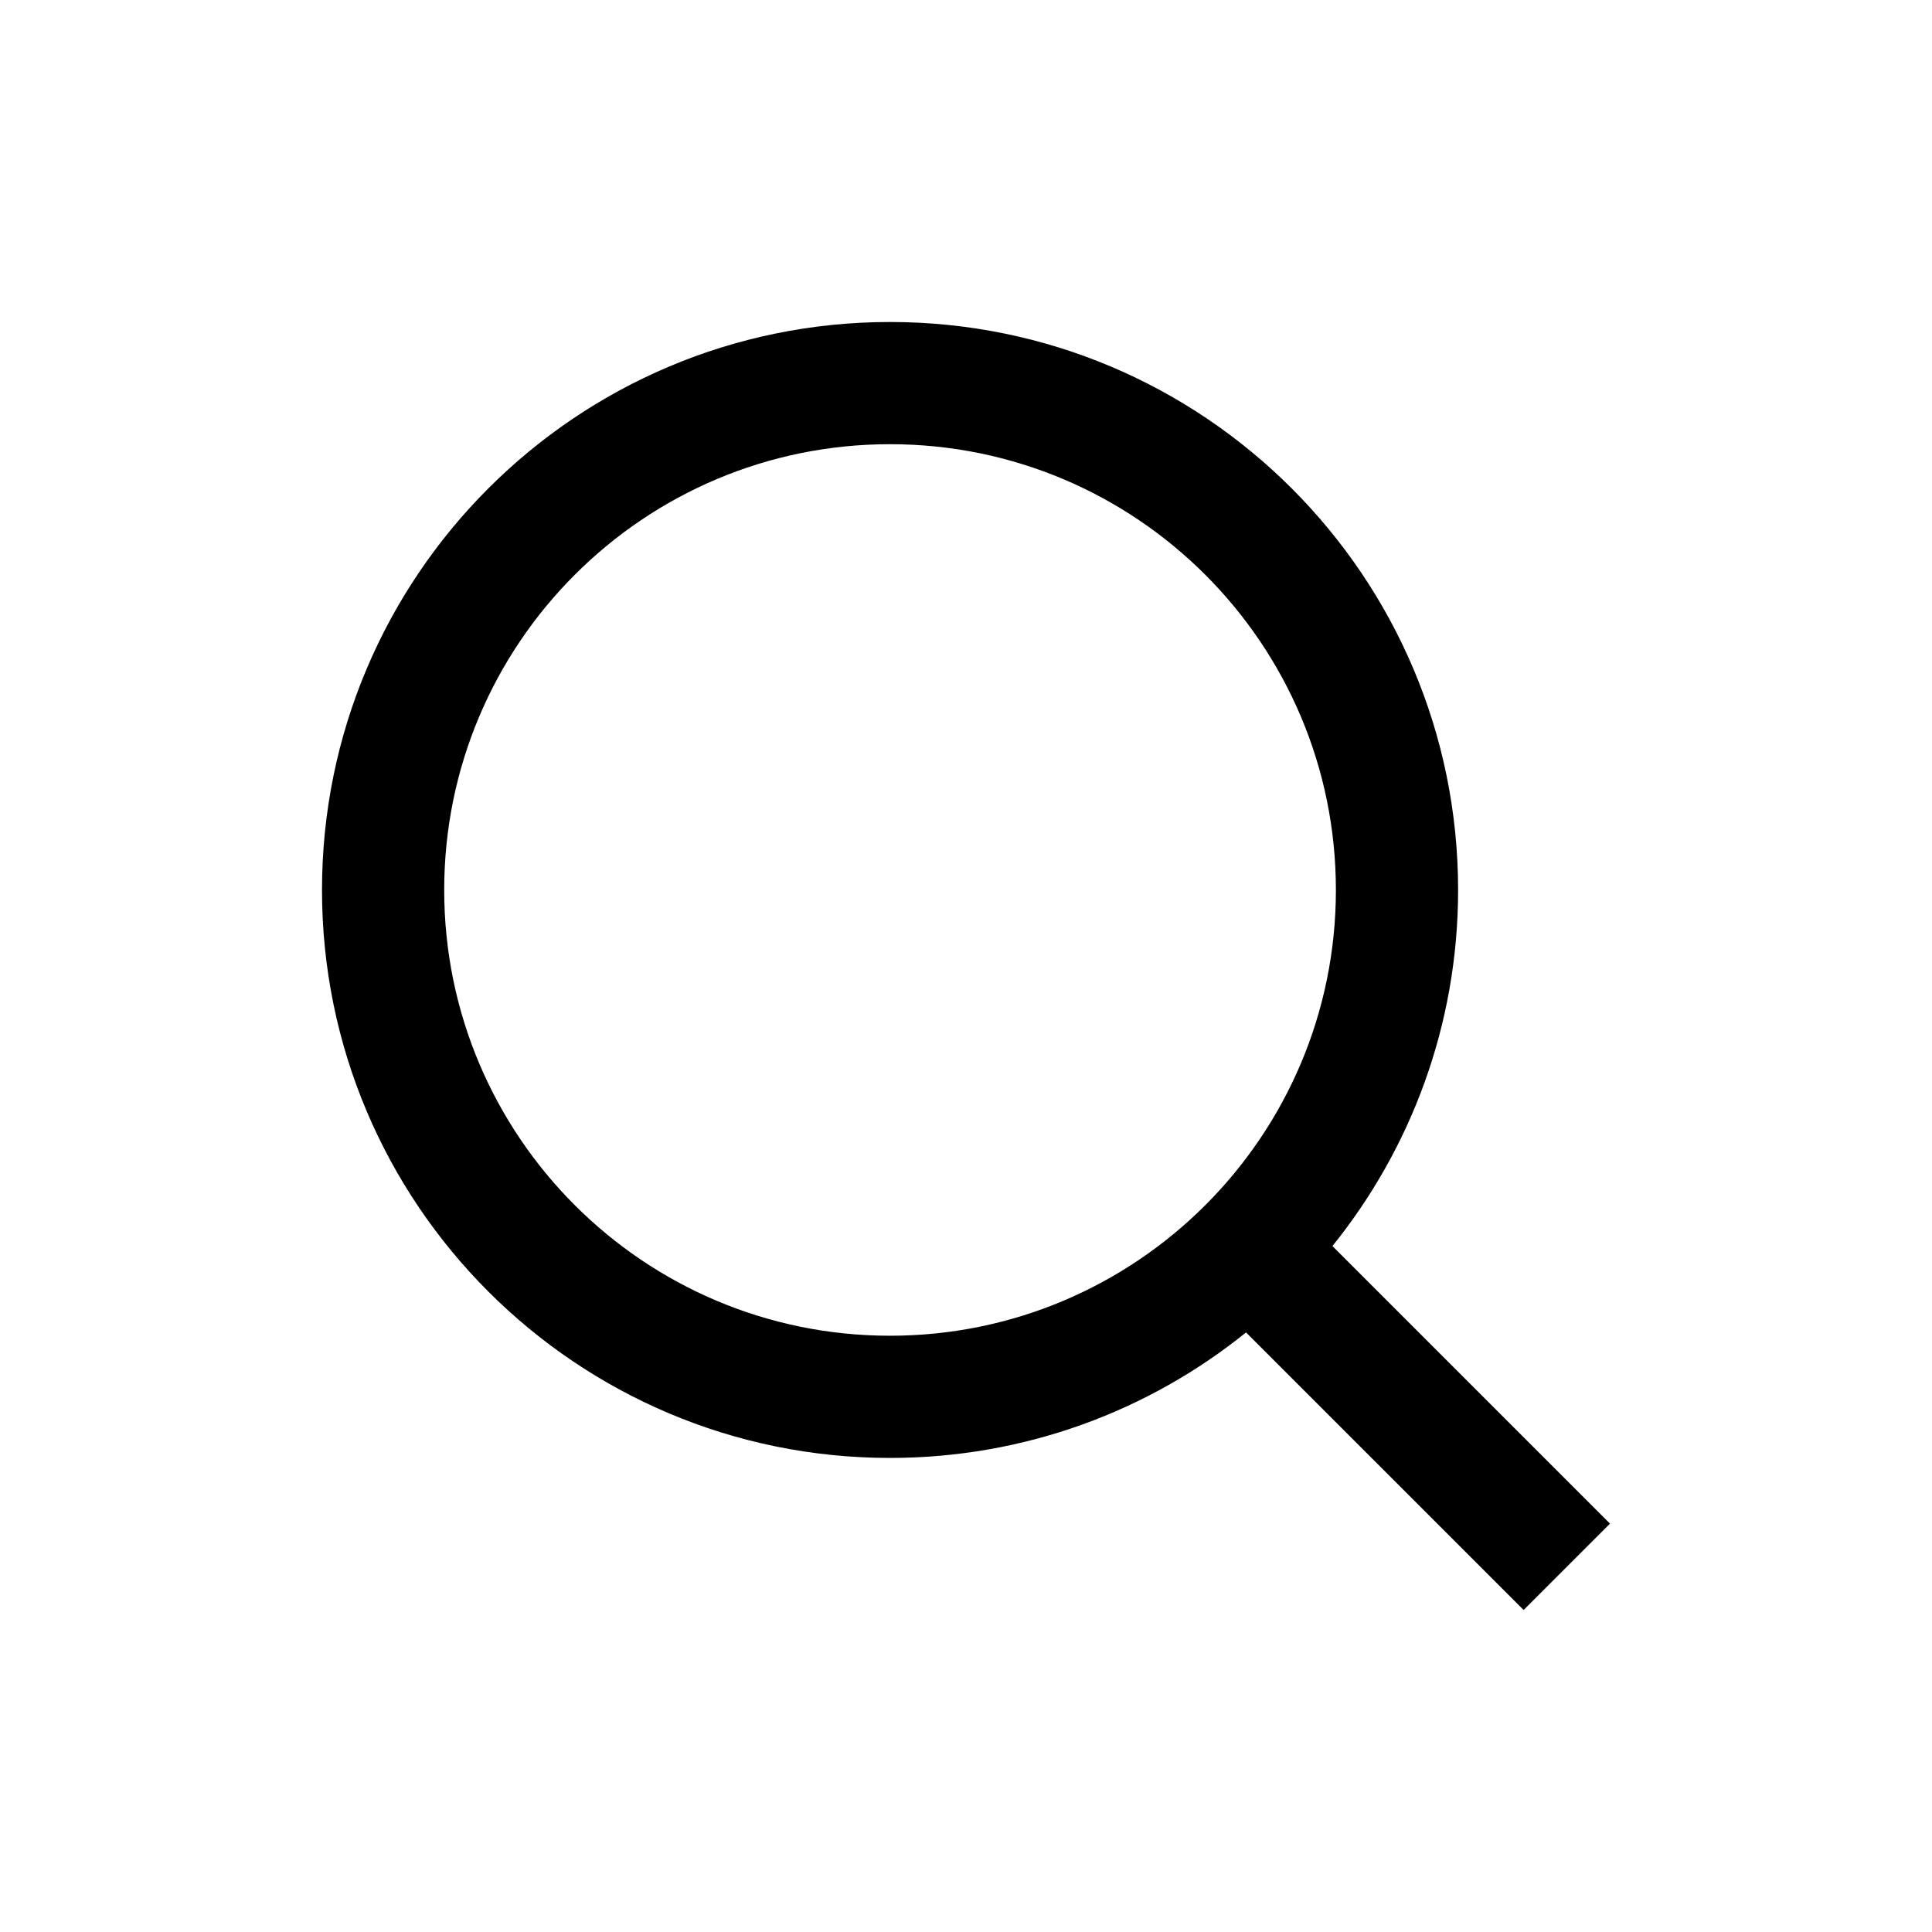
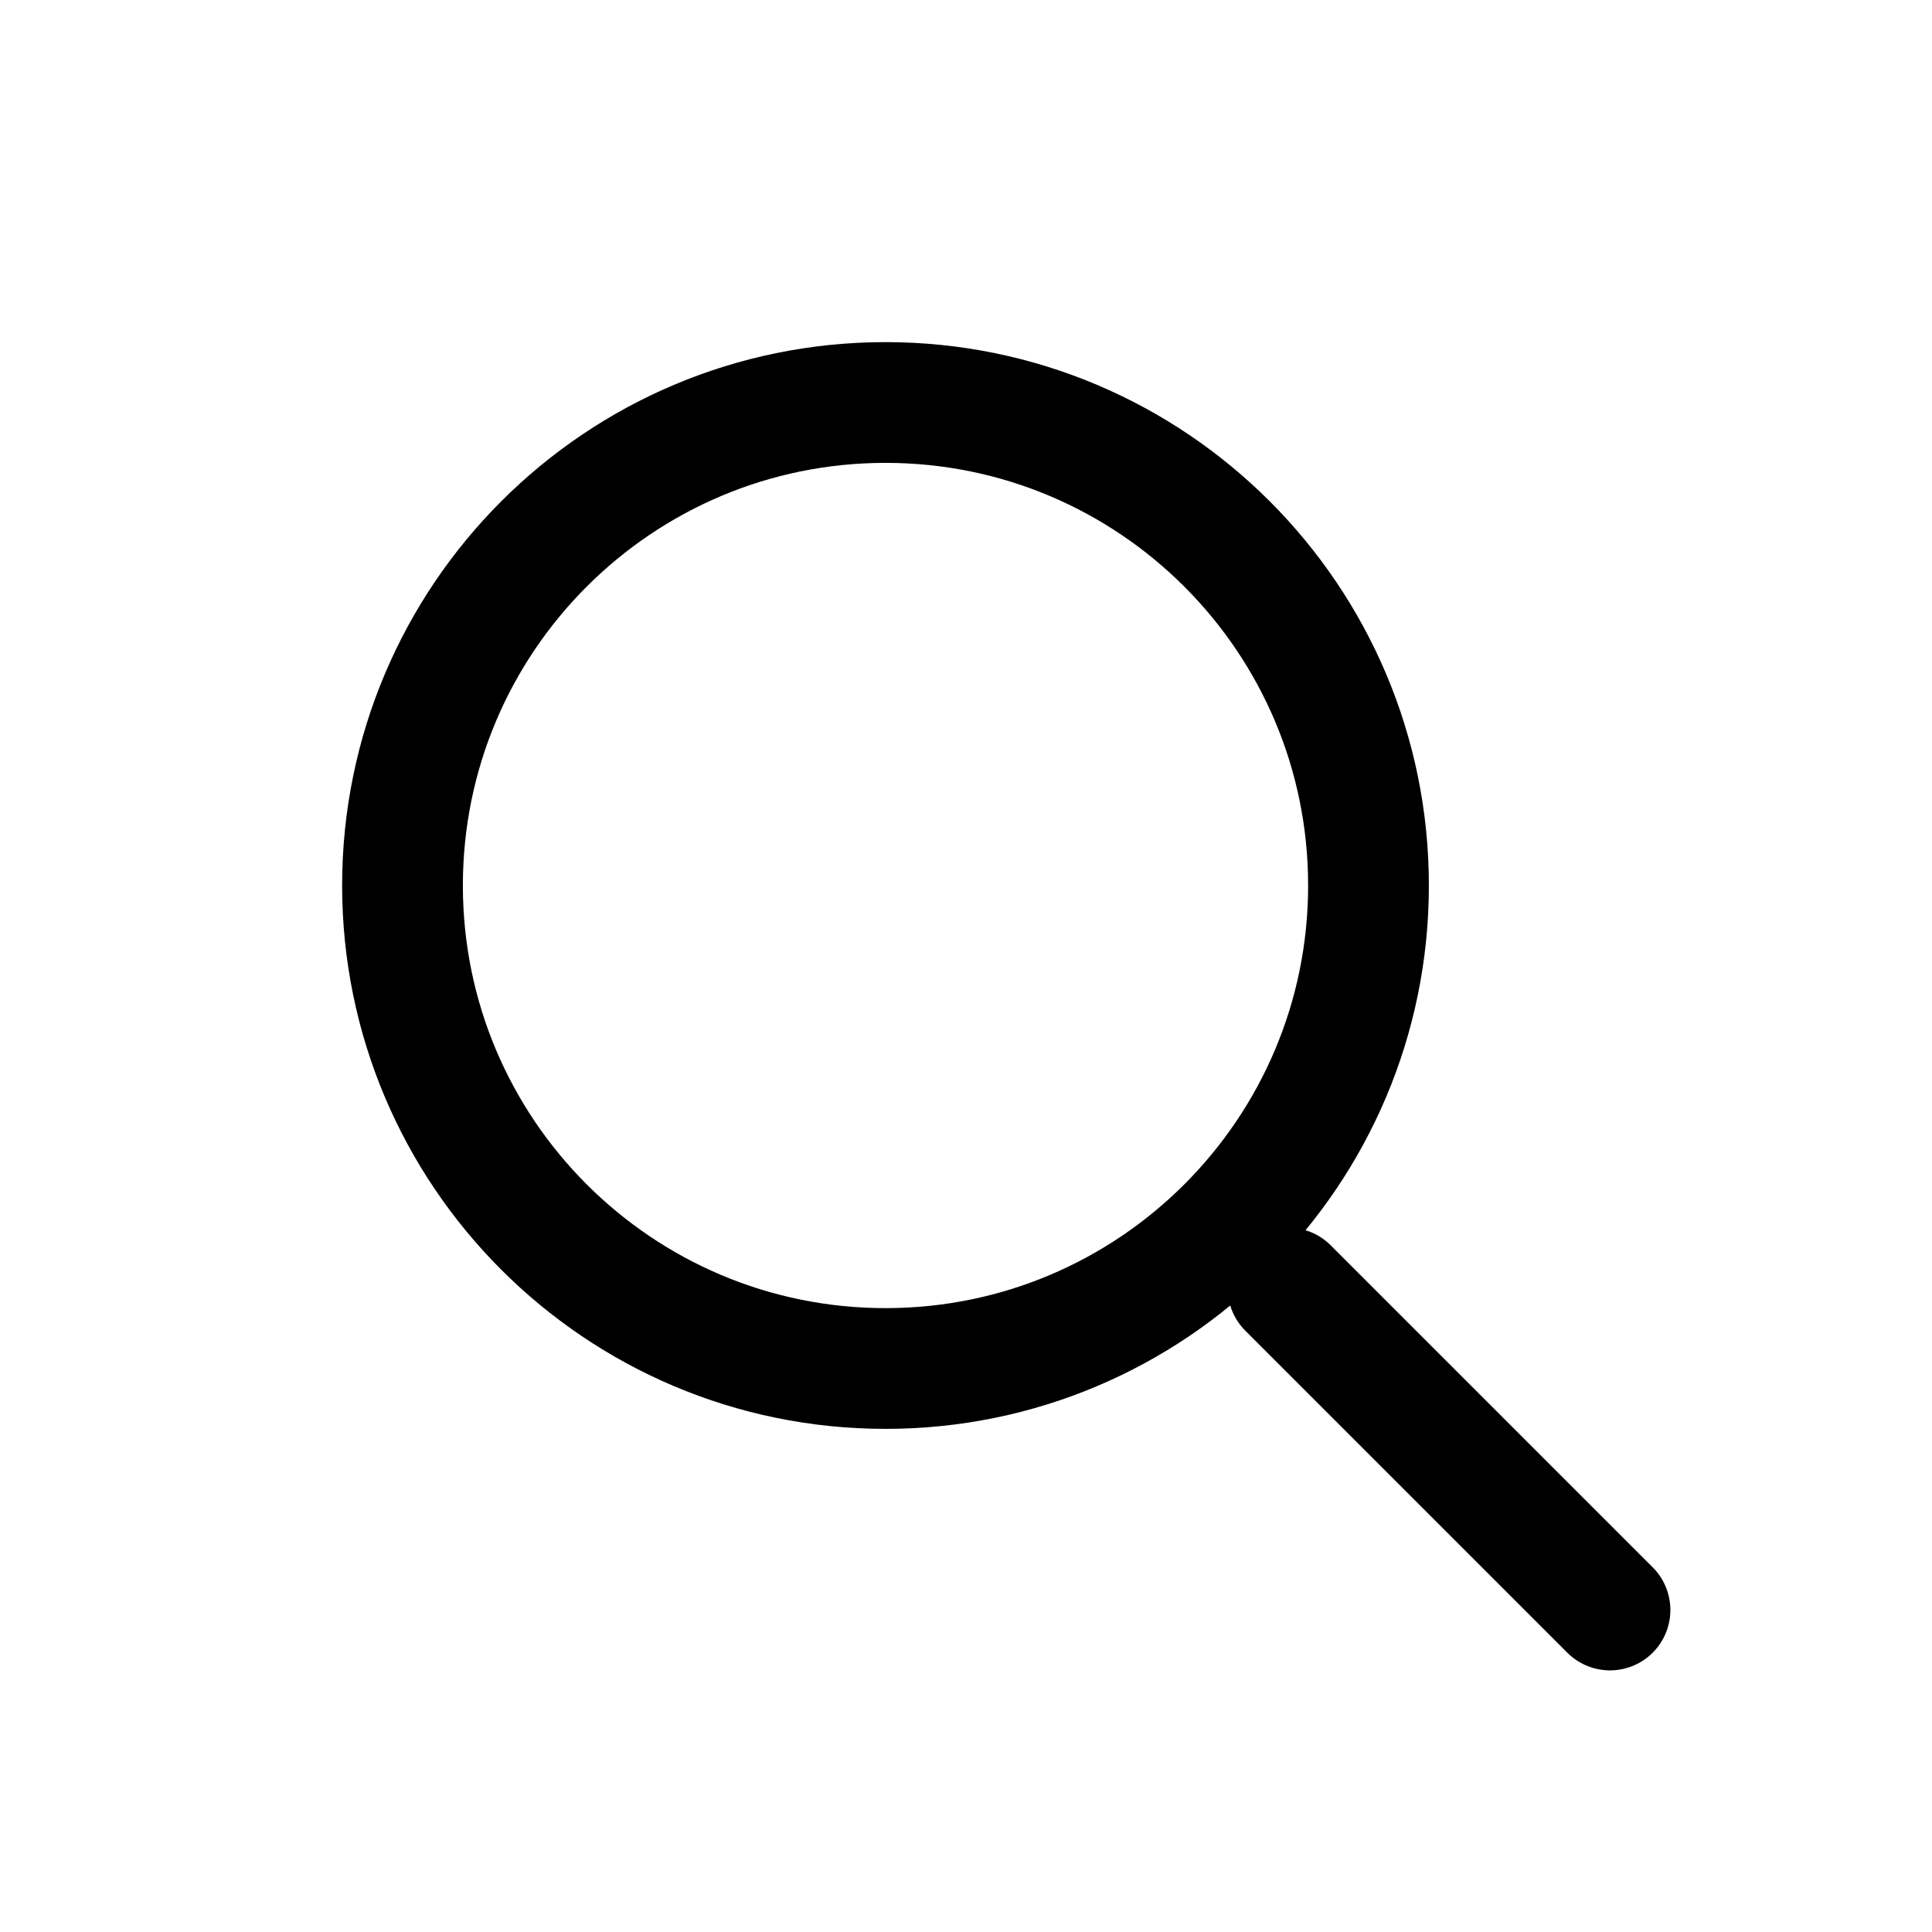
<svg xmlns="http://www.w3.org/2000/svg" viewBox="0 0 24 24" fill="none">
-   <path fill-rule="evenodd" clip-rule="evenodd" d="M16.595 11.056C16.595 7.998 14.115 5.518 11.056 5.518C7.997 5.518 5.518 7.998 5.518 11.056C5.518 14.114 7.998 16.593 11.056 16.593C14.115 16.593 16.595 14.114 16.595 11.056ZM18.113 11.056C18.113 12.731 17.527 14.269 16.552 15.479L20 18.927L18.927 20L15.479 16.552C14.269 17.527 12.731 18.111 11.056 18.111C7.159 18.111 4 14.953 4 11.056C4 7.159 7.159 4 11.056 4C14.953 4 18.113 7.159 18.113 11.056Z" fill="#000000" />
+   <circle cx="11" cy="11" r="6" stroke="#000000" stroke-width="1.5" />
+   <path d="M16 16L20 20" stroke="#000000" stroke-width="1.5" stroke-linecap="round" />
</svg>
